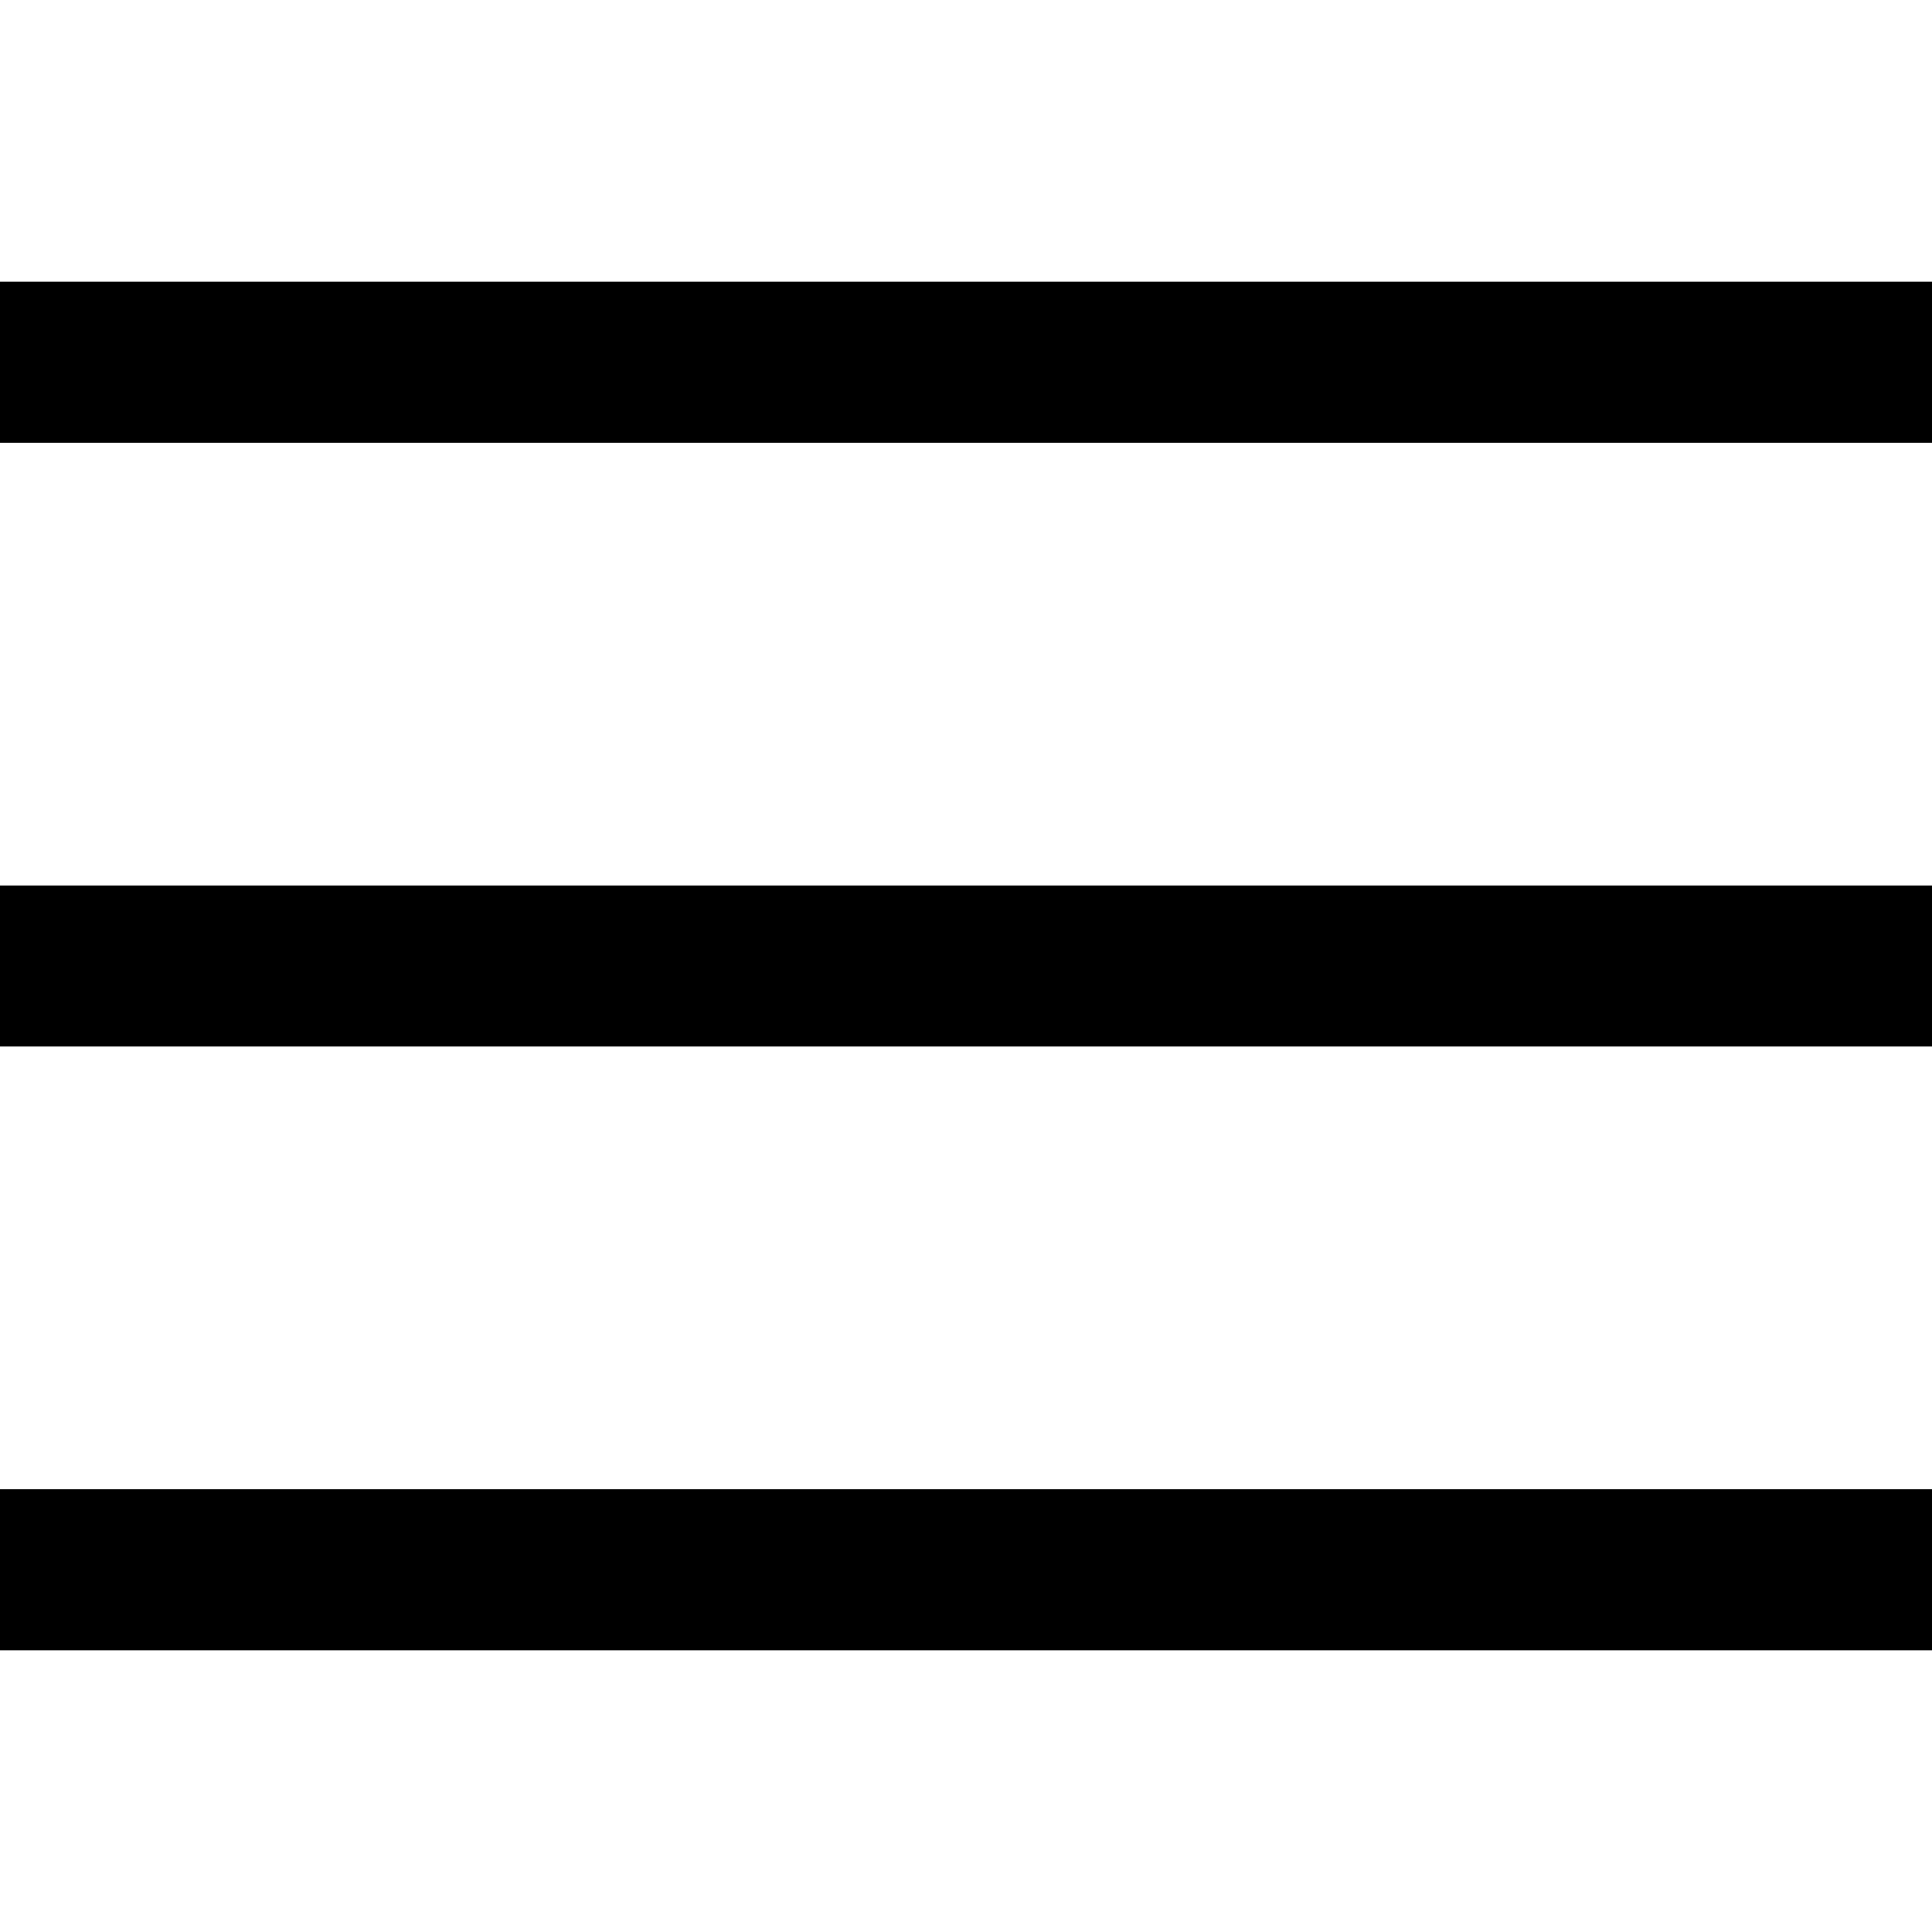
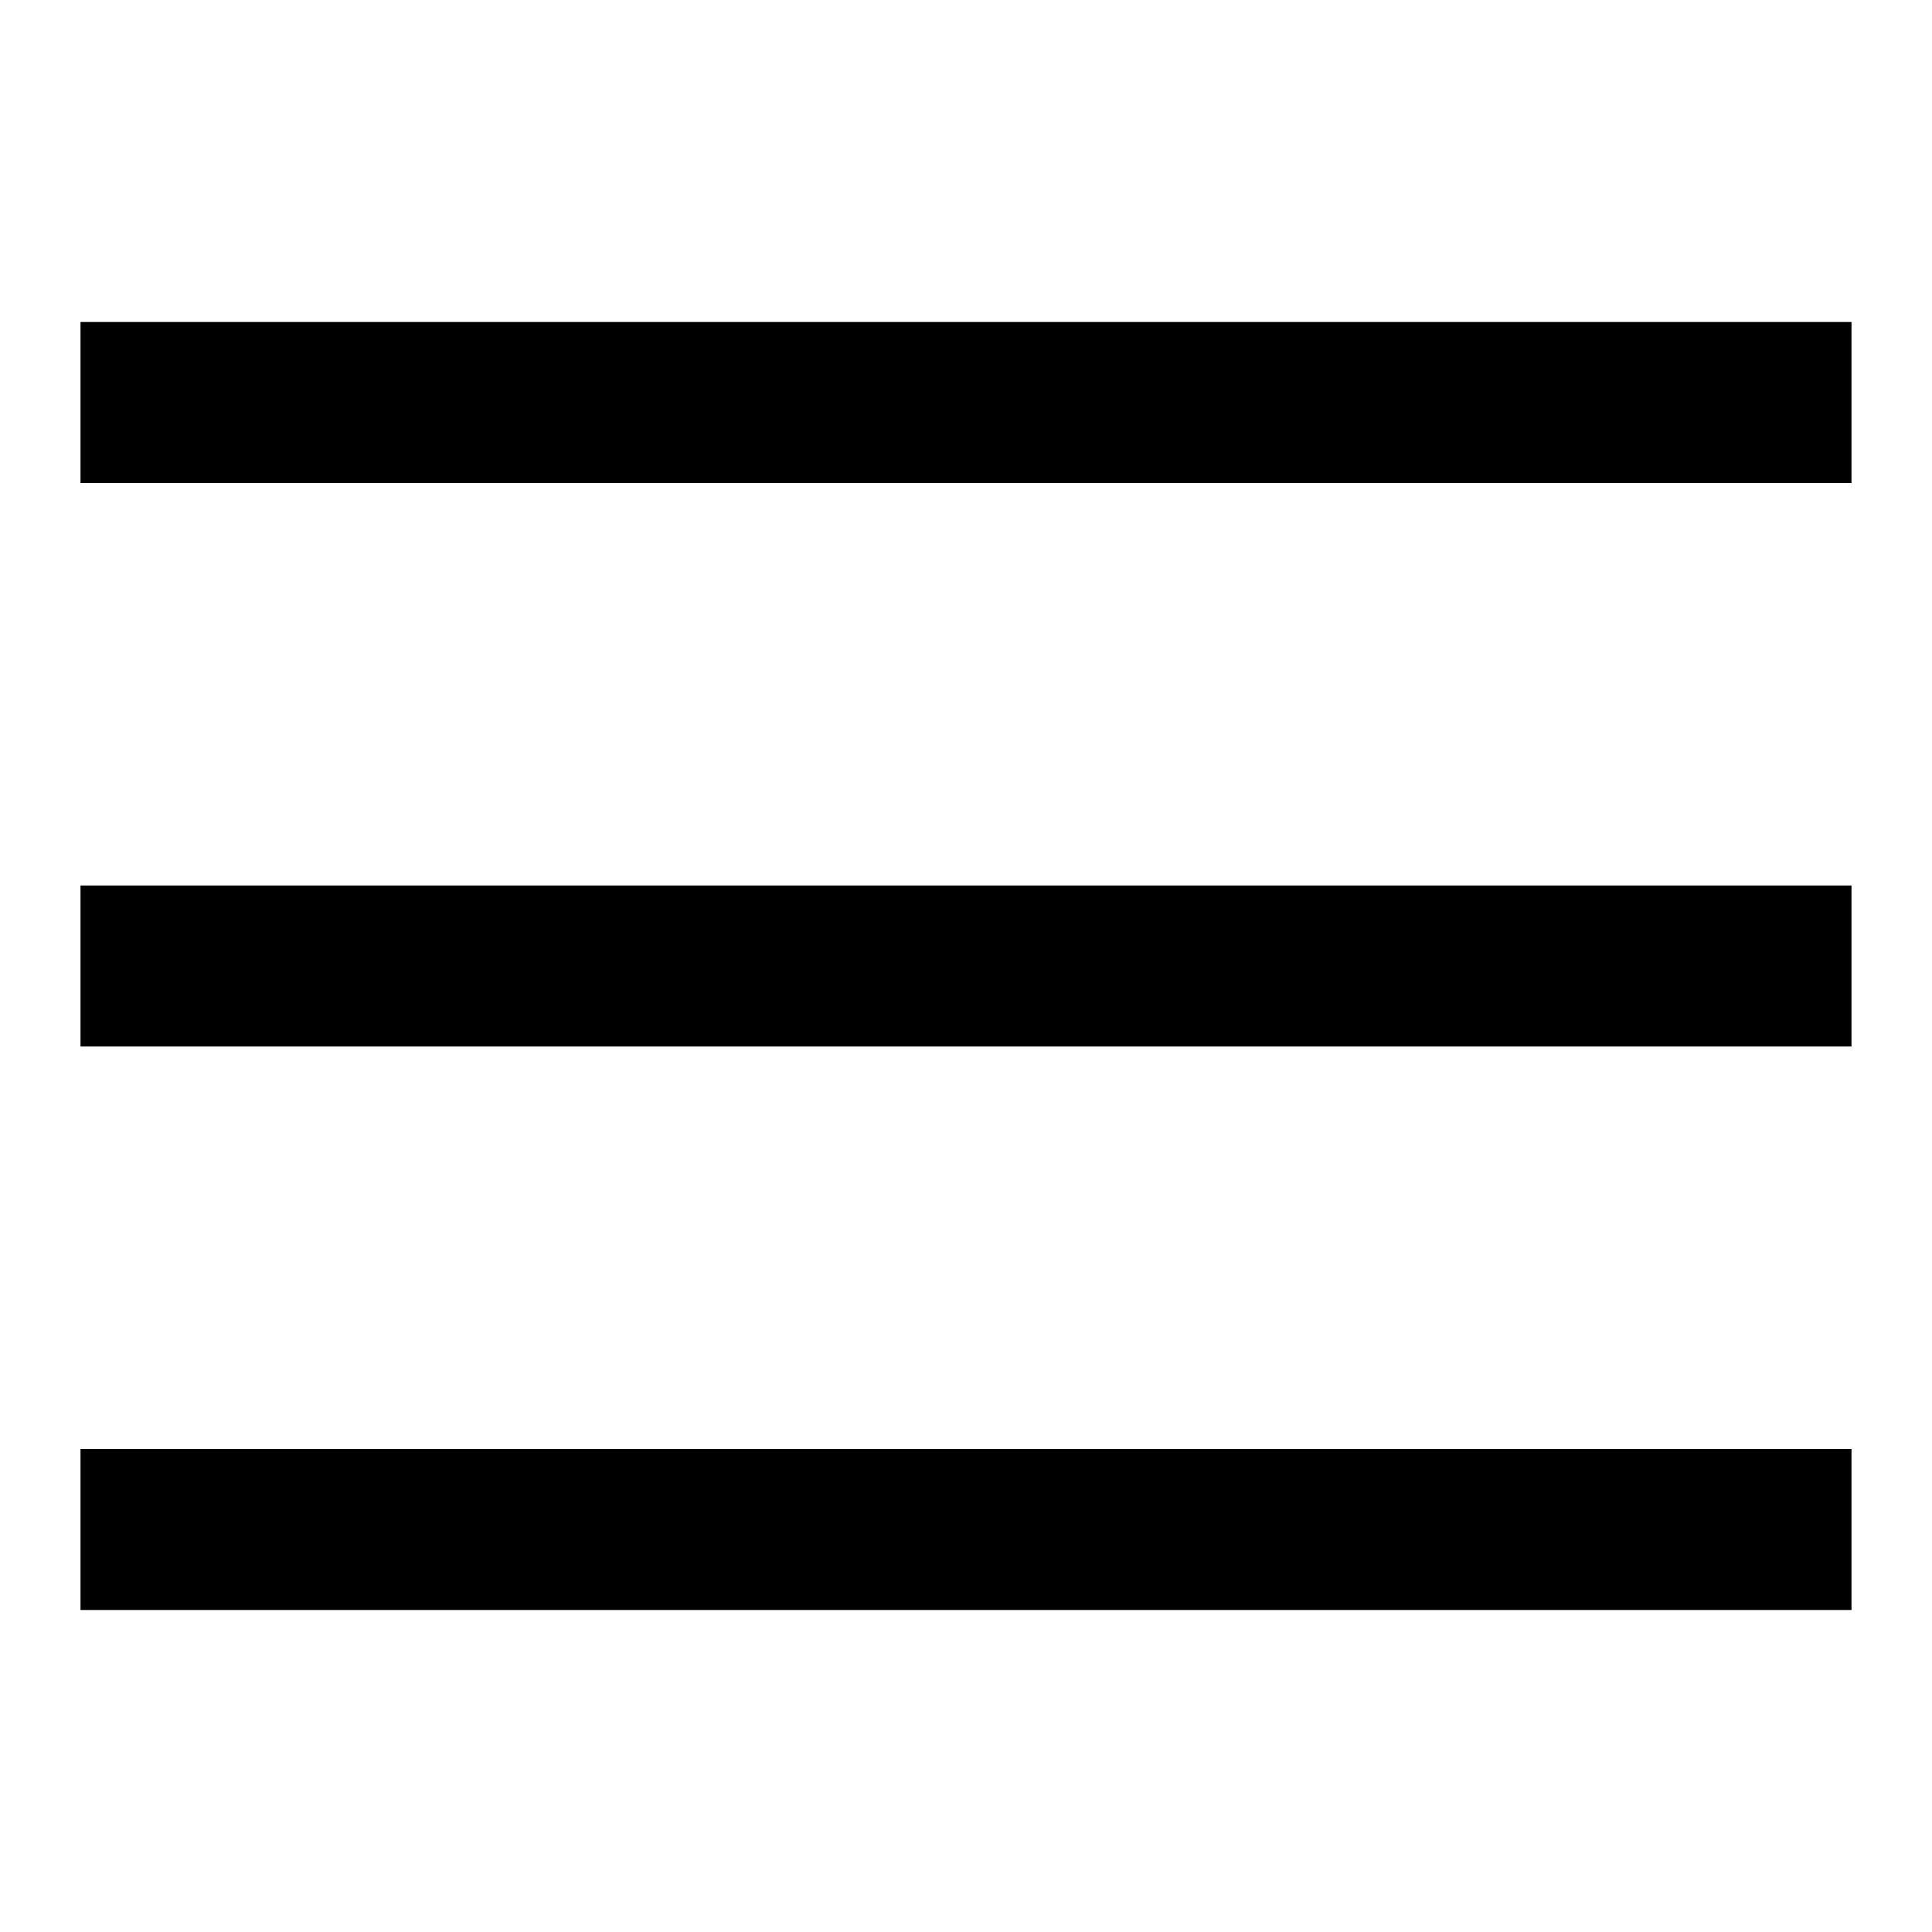
<svg xmlns="http://www.w3.org/2000/svg" width="48px" height="48px" viewBox="0 0 48 48" version="1.1">
  <defs />
  <g id="fill" stroke="none" stroke-width="1" fill="none" fill-rule="evenodd">
    <g id="menu1-fill" fill="#000000">
-       <rect id="Rectangle" x="0" y="7" width="48" height="4" />
-       <rect id="Rectangle-2" x="0" y="22" width="48" height="4" />
-       <rect id="Rectangle-3" x="0" y="37" width="48" height="4" />
+       <path d="M2,8 L46,8 L46,12 L2,12 L2,8 Z M2,22 L46,22 L46,26 L2,26 L2,22 Z M2,36 L46,36 L46,40 L2,40 L2,36 Z" id="Combined-Shape" />
    </g>
  </g>
</svg>
